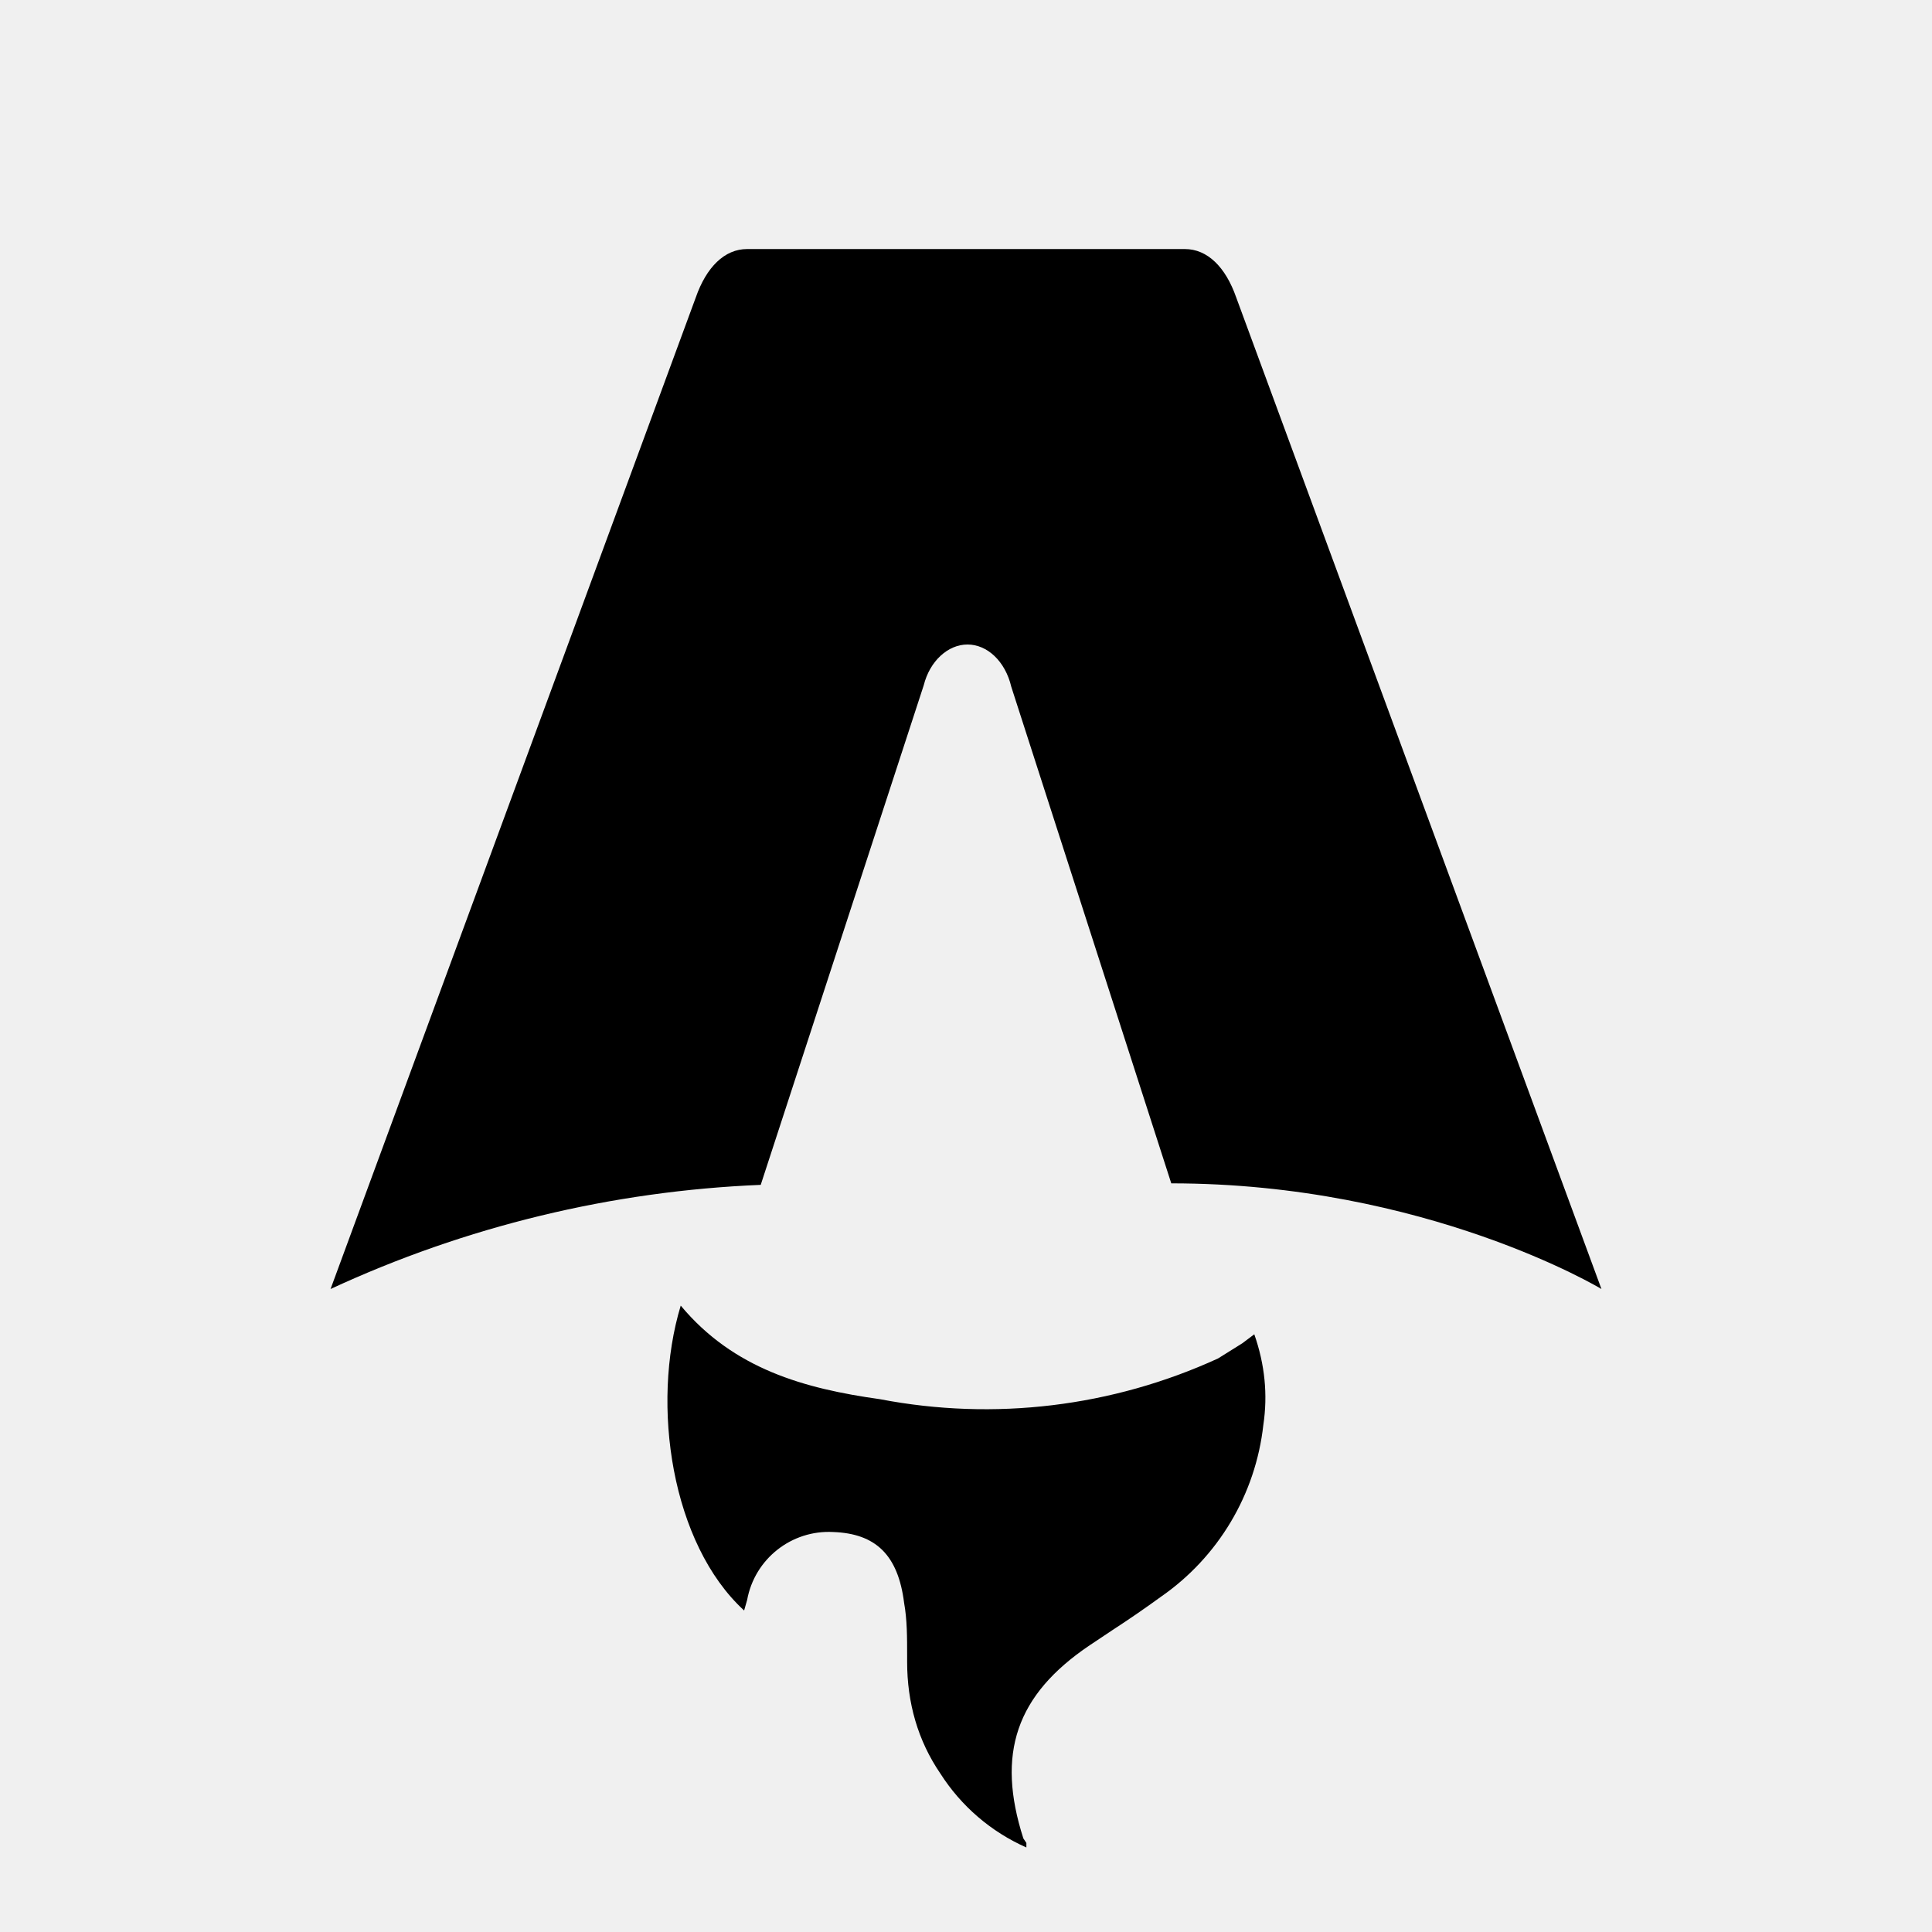
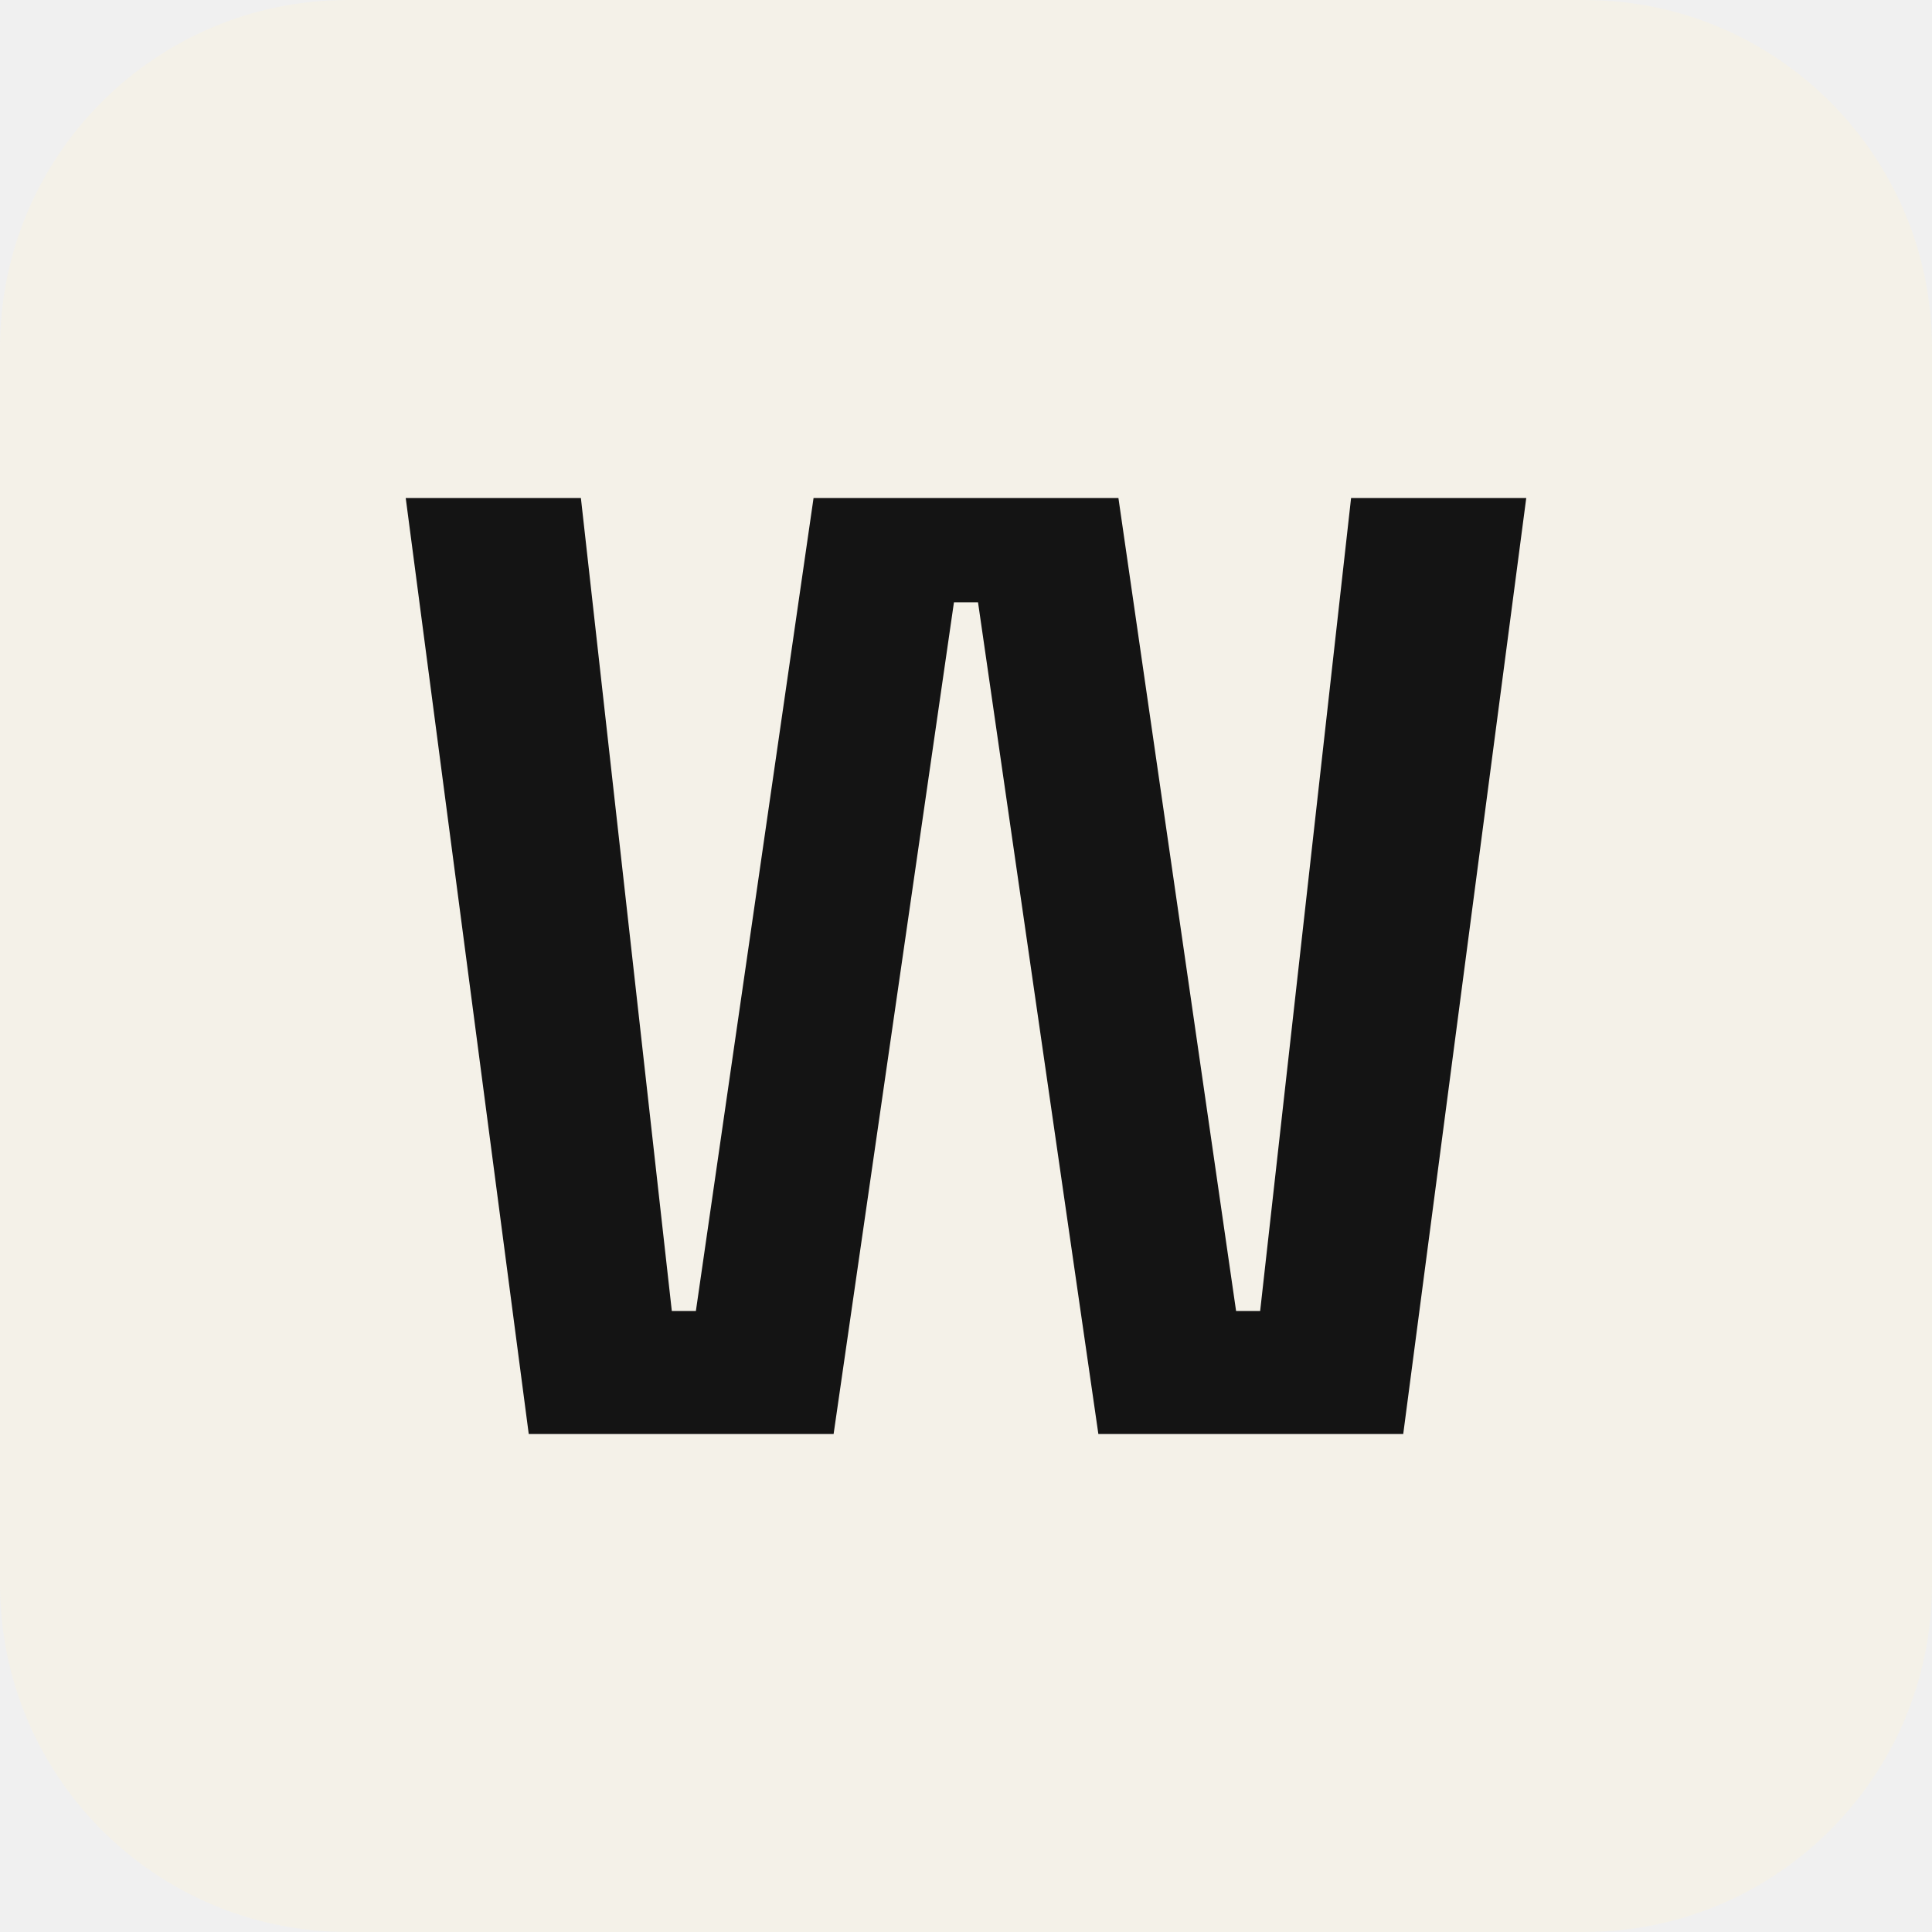
- <svg xmlns="http://www.w3.org/2000/svg" fill="none" viewBox="0 0 128 128">
-   <path d="M50.4 78.5a75.1 75.1 0 0 0-28.5 6.9l24.2-65.7c.7-2 1.9-3.2 3.4-3.2h29c1.5 0 2.7 1.2 3.4 3.2l24.2 65.7s-11.6-7-28.5-7L67 45.5c-.4-1.7-1.6-2.8-2.9-2.8-1.3 0-2.5 1.1-2.9 2.7L50.4 78.5Zm-1.1 28.2Zm-4.2-20.2c-2 6.6-.6 15.8 4.2 20.2a17.5 17.5 0 0 1 .2-.7 5.5 5.5 0 0 1 5.7-4.5c2.8.1 4.3 1.5 4.7 4.7.2 1.1.2 2.3.2 3.5v.4c0 2.7.7 5.2 2.2 7.4a13 13 0 0 0 5.7 4.9v-.3l-.2-.3c-1.8-5.6-.5-9.5 4.4-12.8l1.5-1a73 73 0 0 0 3.2-2.2 16 16 0 0 0 6.8-11.4c.3-2 .1-4-.6-6l-.8.6-1.6 1a37 37 0 0 1-22.4 2.7c-5-.7-9.7-2-13.2-6.2Z" />
-   <style>
-         path { fill: #000; }
-         @media (prefers-color-scheme: dark) {
-             path { fill: #FFF; }
-         }
-     </style>
+ <svg xmlns="http://www.w3.org/2000/svg" viewBox="0 0 100 100">
+   <rect width="100" height="100" rx="18" fill="#f4f1e8" />
+   <g transform="translate(18.924 74.224) scale(0.06921 -0.06921)">
+     <path d="M122 0 30 700H161L229 92H247L335 700H563L651 92H669L737 700H868L776 0H548L458 622H440L350 0Z" fill="#141414" />
+   </g>
</svg>
